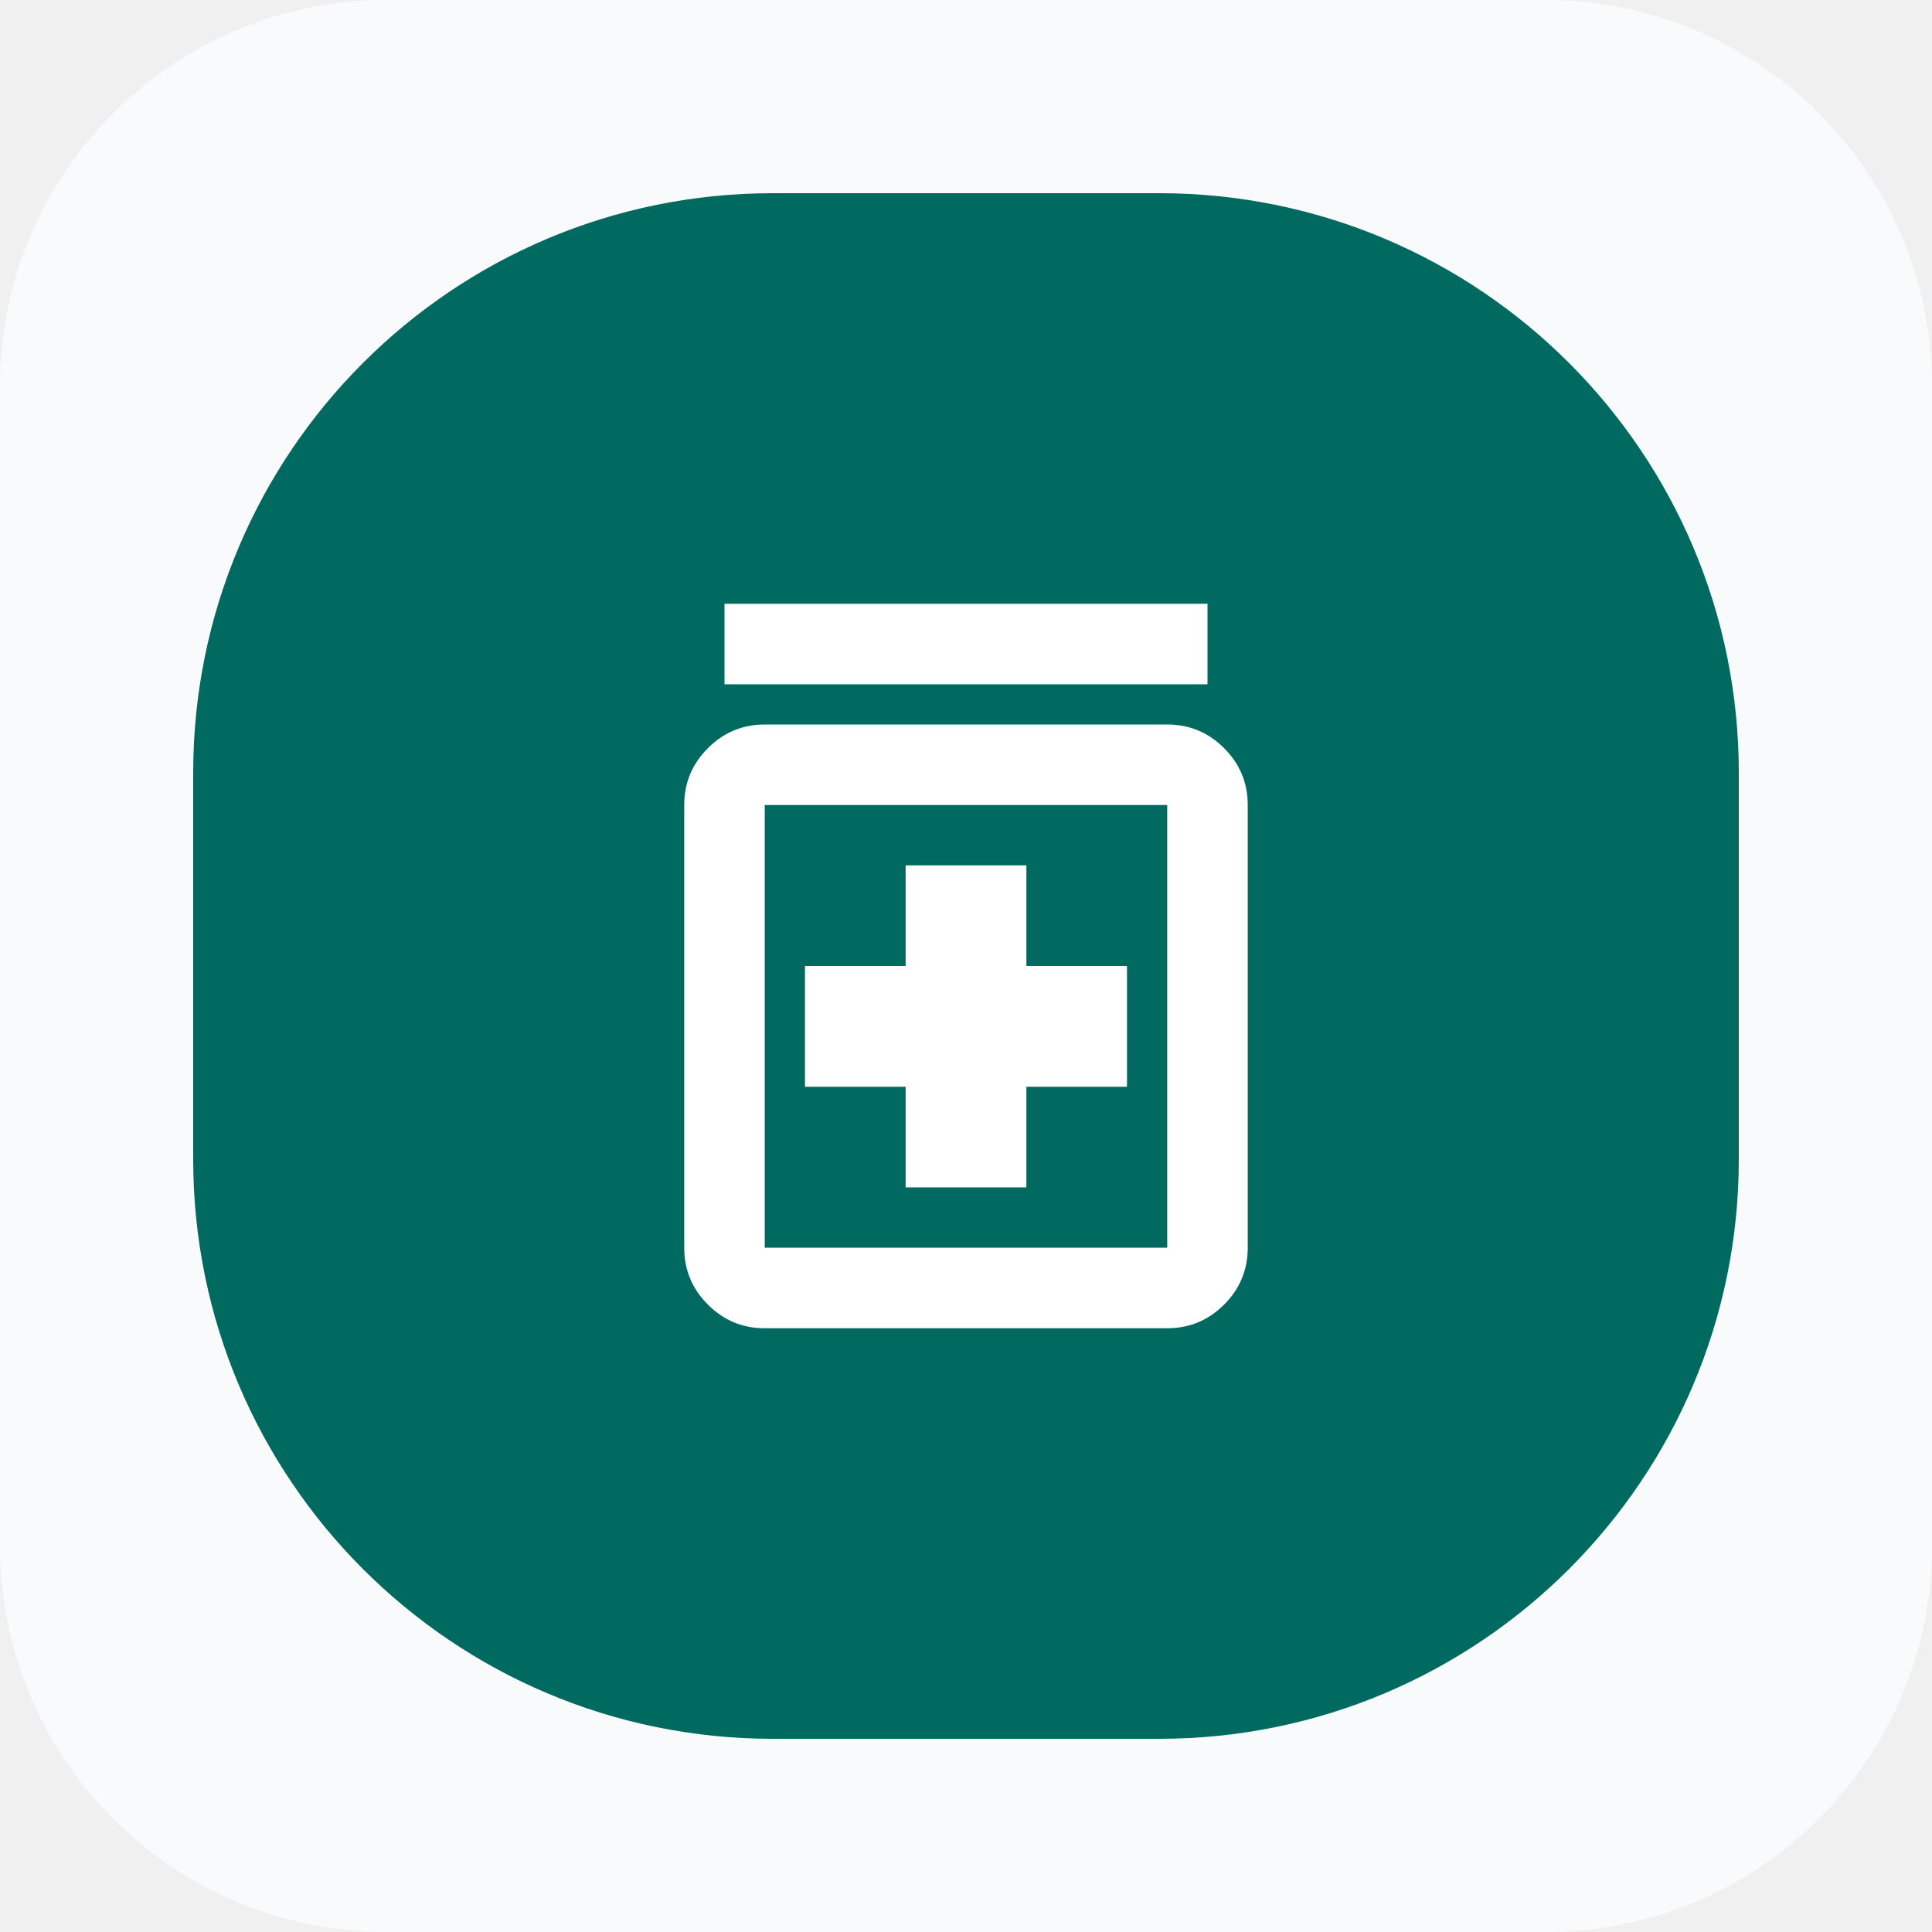
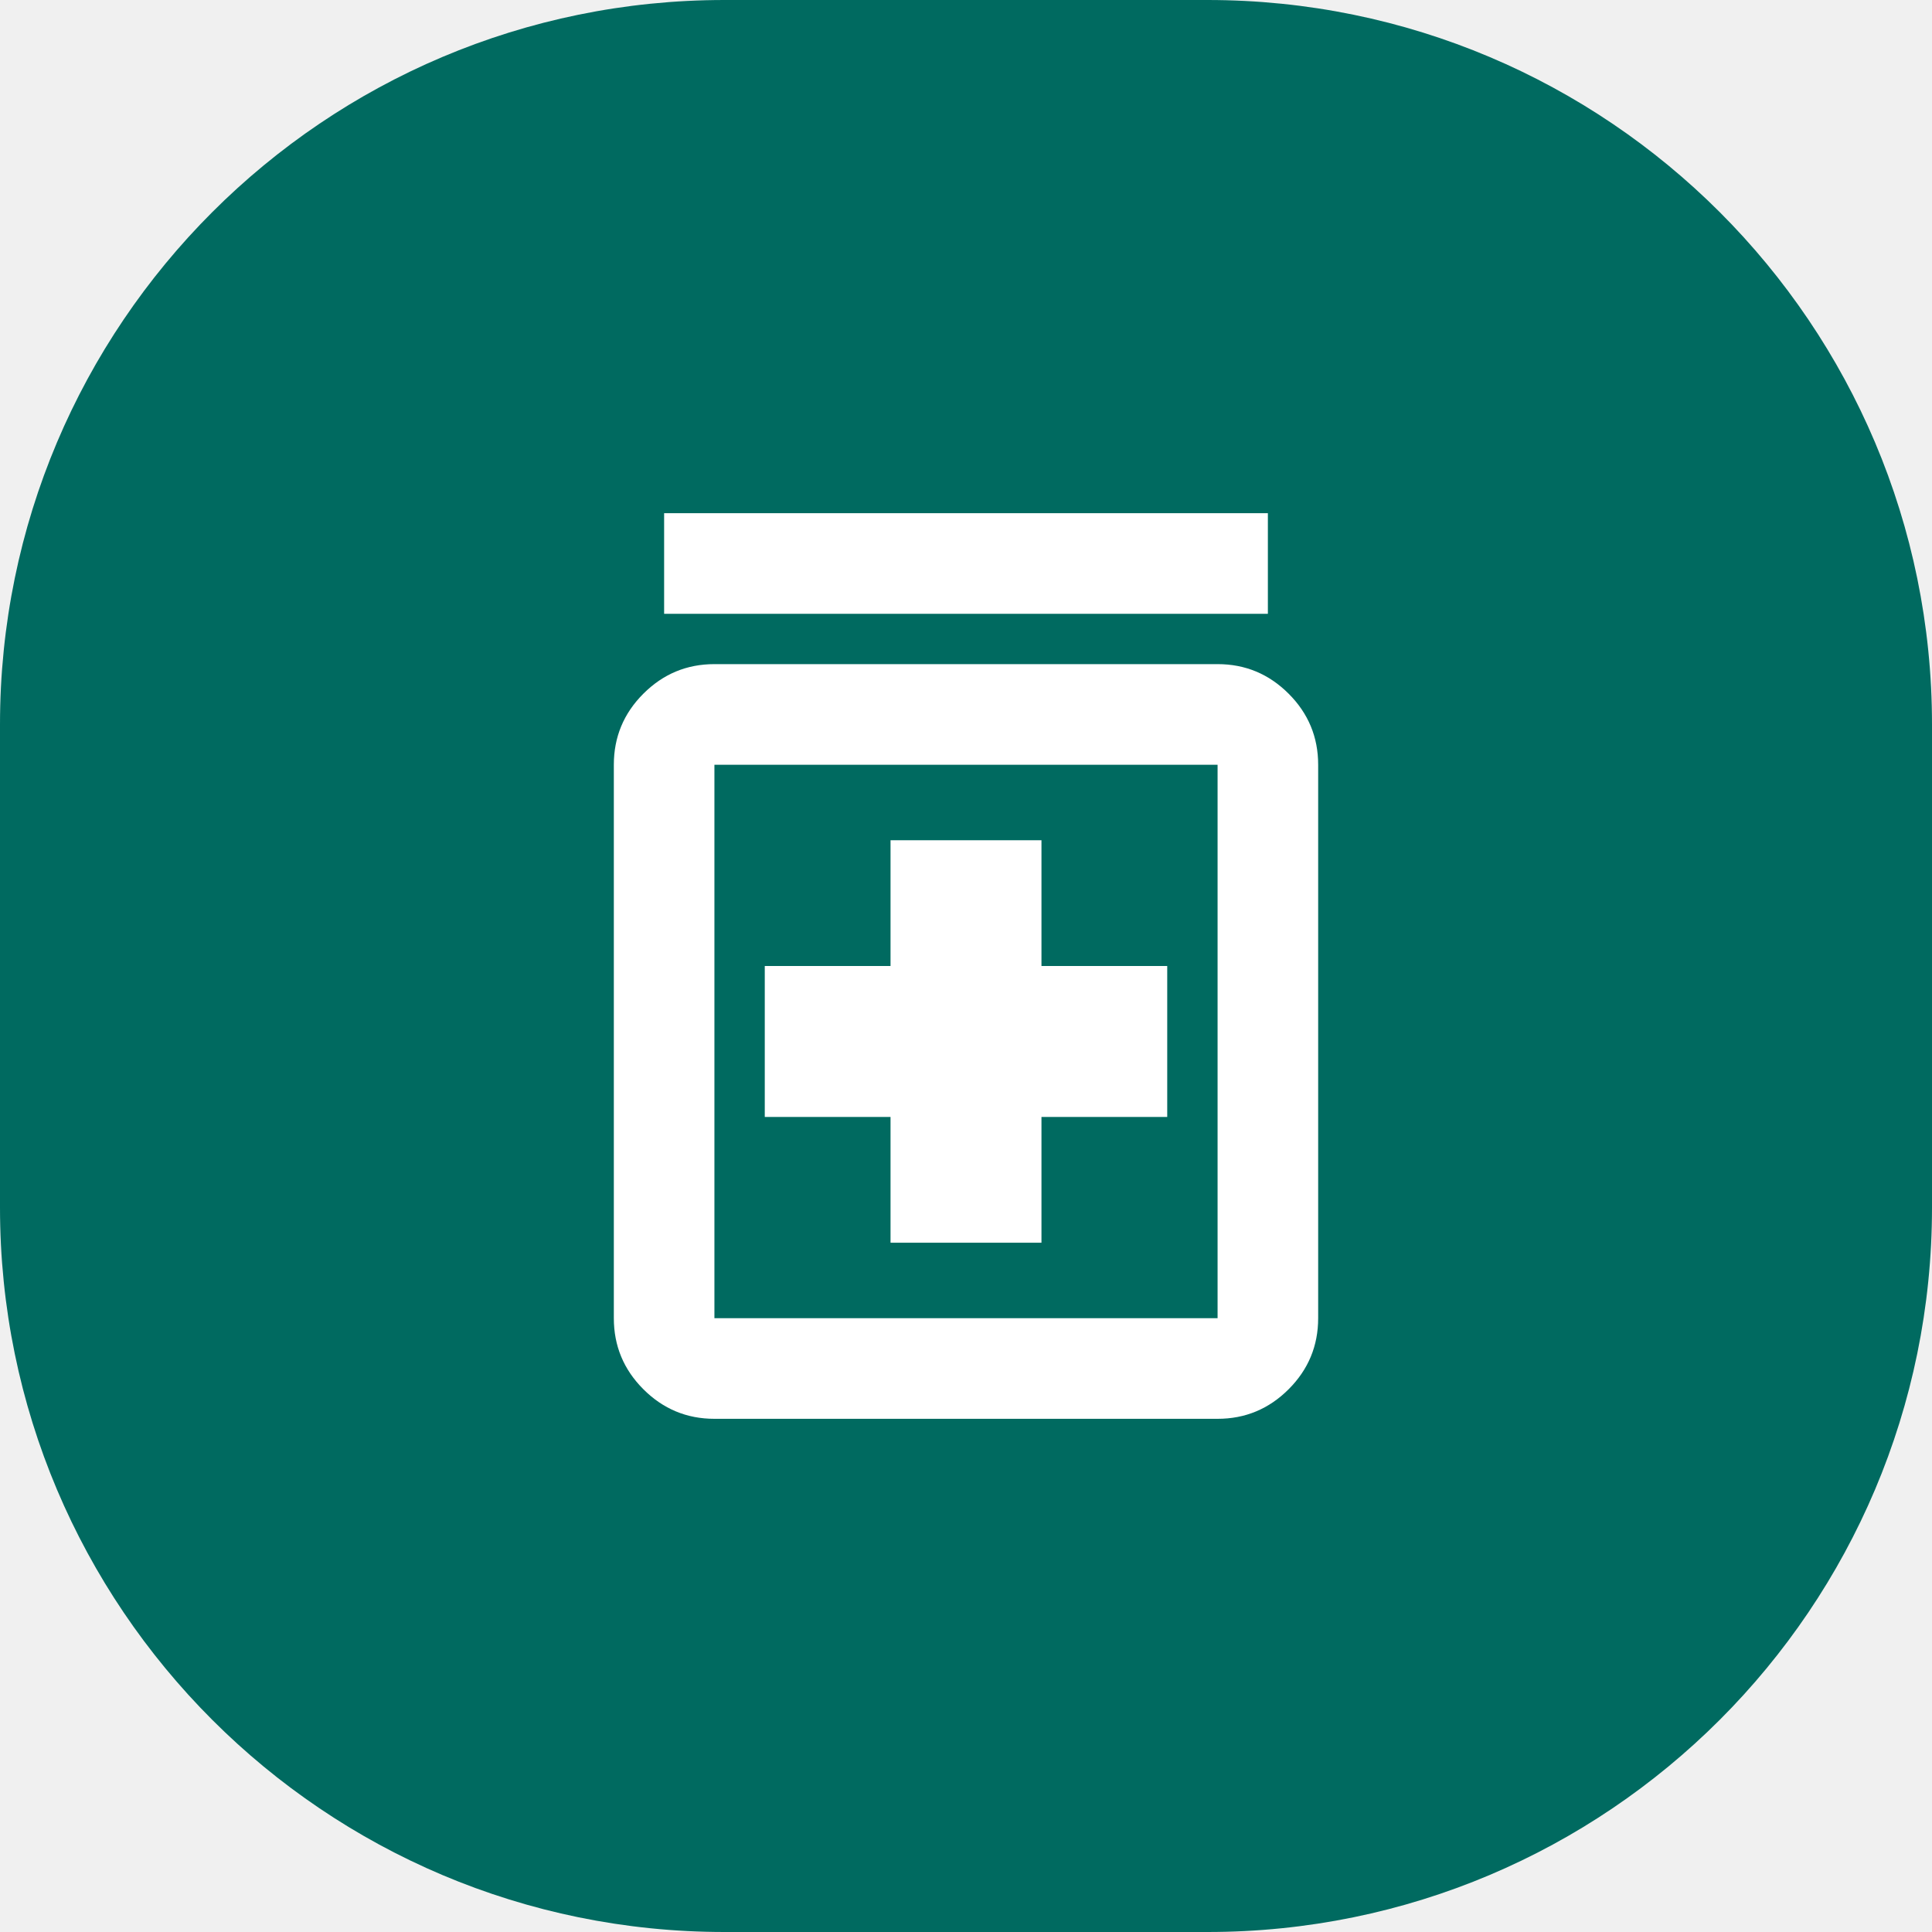
- <svg xmlns="http://www.w3.org/2000/svg" width="40" height="40" viewBox="0 0 40 40" fill="none">
-   <rect width="40" height="40" rx="8" fill="#F9FAFB" />
-   <rect x="4" y="4" width="32" height="32" rx="12" fill="#006A60" />
-   <path d="M18.75 24.583H21.25V22.5H23.333V20H21.25V17.917H18.75V20H16.666V22.5H18.75V24.583ZM15.833 27.5C15.375 27.5 14.982 27.337 14.656 27.01C14.33 26.684 14.166 26.292 14.166 25.833V16.667C14.166 16.208 14.33 15.816 14.656 15.49C14.982 15.163 15.375 15 15.833 15H24.166C24.625 15 25.017 15.163 25.344 15.49C25.67 15.816 25.833 16.208 25.833 16.667V25.833C25.833 26.292 25.67 26.684 25.344 27.01C25.017 27.337 24.625 27.5 24.166 27.5H15.833ZM15.833 25.833H24.166V16.667H15.833V25.833ZM15 14.167V12.5H25V14.167H15ZM15.833 16.667V25.833V16.667Z" fill="white" />
+ <svg xmlns="http://www.w3.org/2000/svg" width="32" height="32" viewBox="0 0 32 32" fill="none">
+   <rect width="32" height="32" rx="12" fill="#006A60" />
+   <path d="M14.75 20.583H17.25V18.5H19.333V16H17.25V13.917H14.75V16H12.667V18.5H14.75V20.583ZM11.833 23.5C11.375 23.5 10.983 23.337 10.656 23.01C10.33 22.684 10.167 22.292 10.167 21.833V12.667C10.167 12.208 10.33 11.816 10.656 11.49C10.983 11.163 11.375 11 11.833 11H20.167C20.625 11 21.017 11.163 21.344 11.49C21.67 11.816 21.833 12.208 21.833 12.667V21.833C21.833 22.292 21.67 22.684 21.344 23.01C21.017 23.337 20.625 23.5 20.167 23.5H11.833ZM11.833 21.833H20.167V12.667H11.833V21.833ZM11 10.167V8.5H21V10.167H11ZM11.833 12.667V21.833V12.667Z" fill="white" />
</svg>
